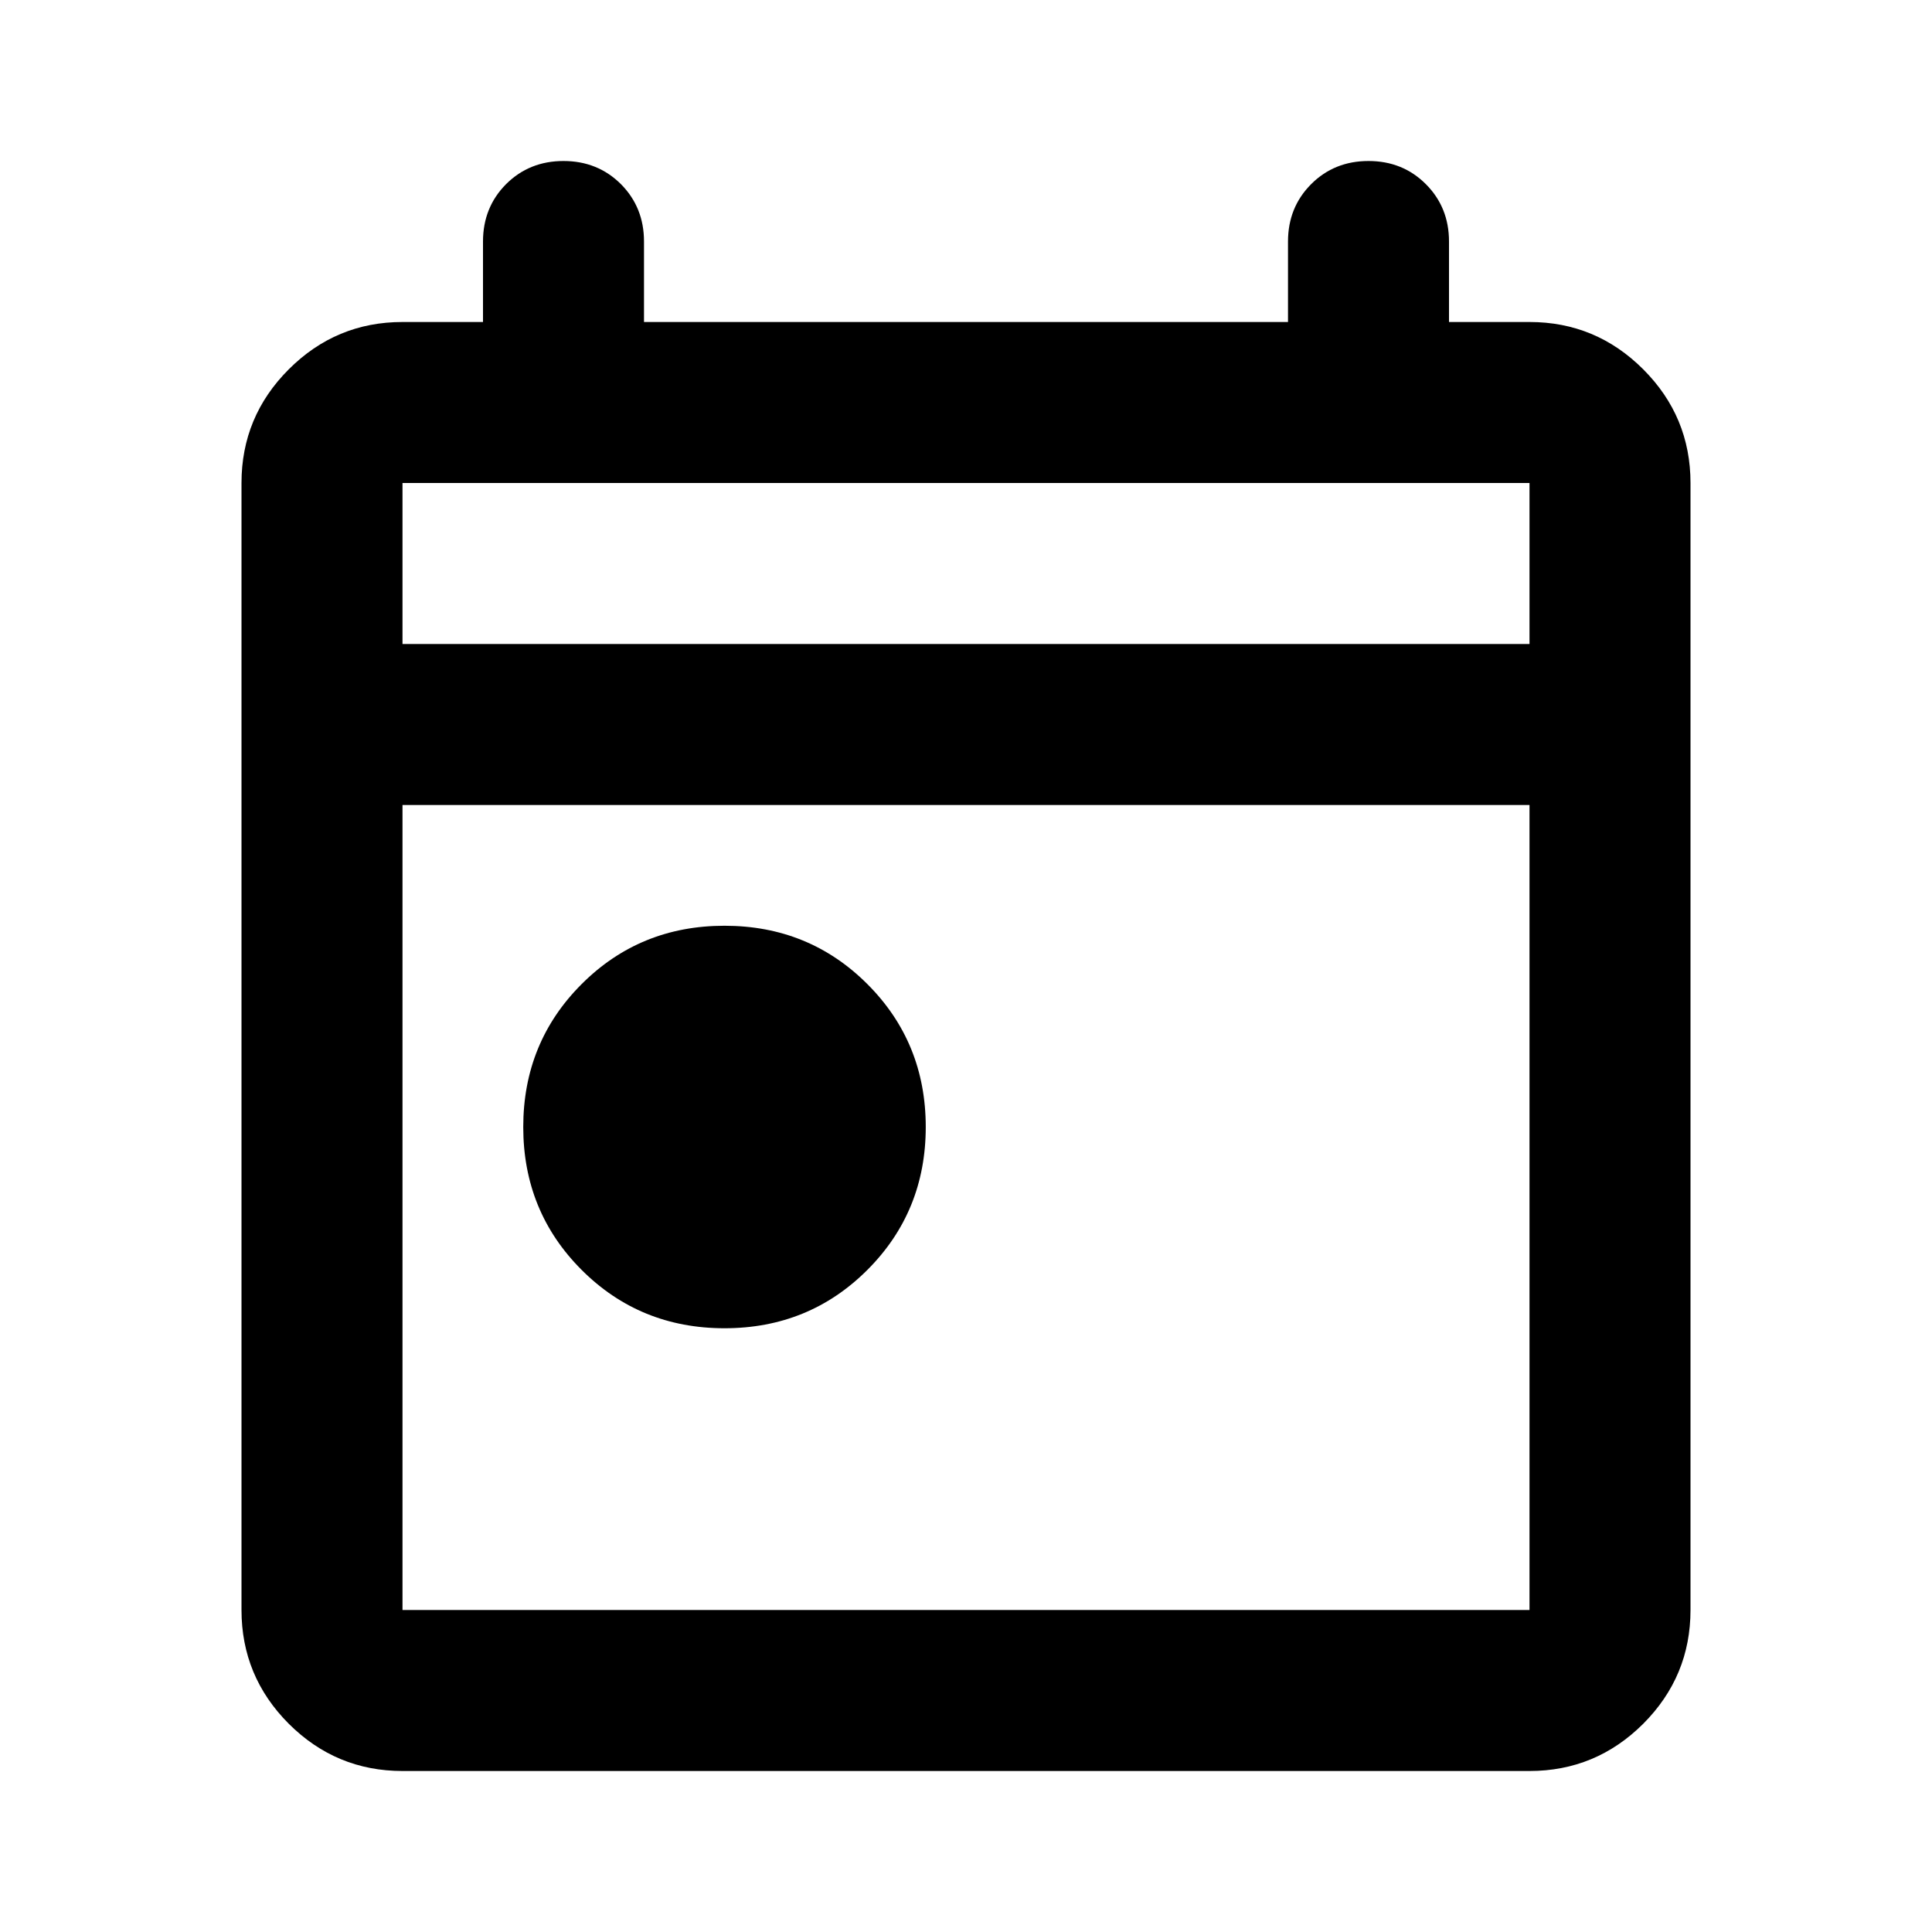
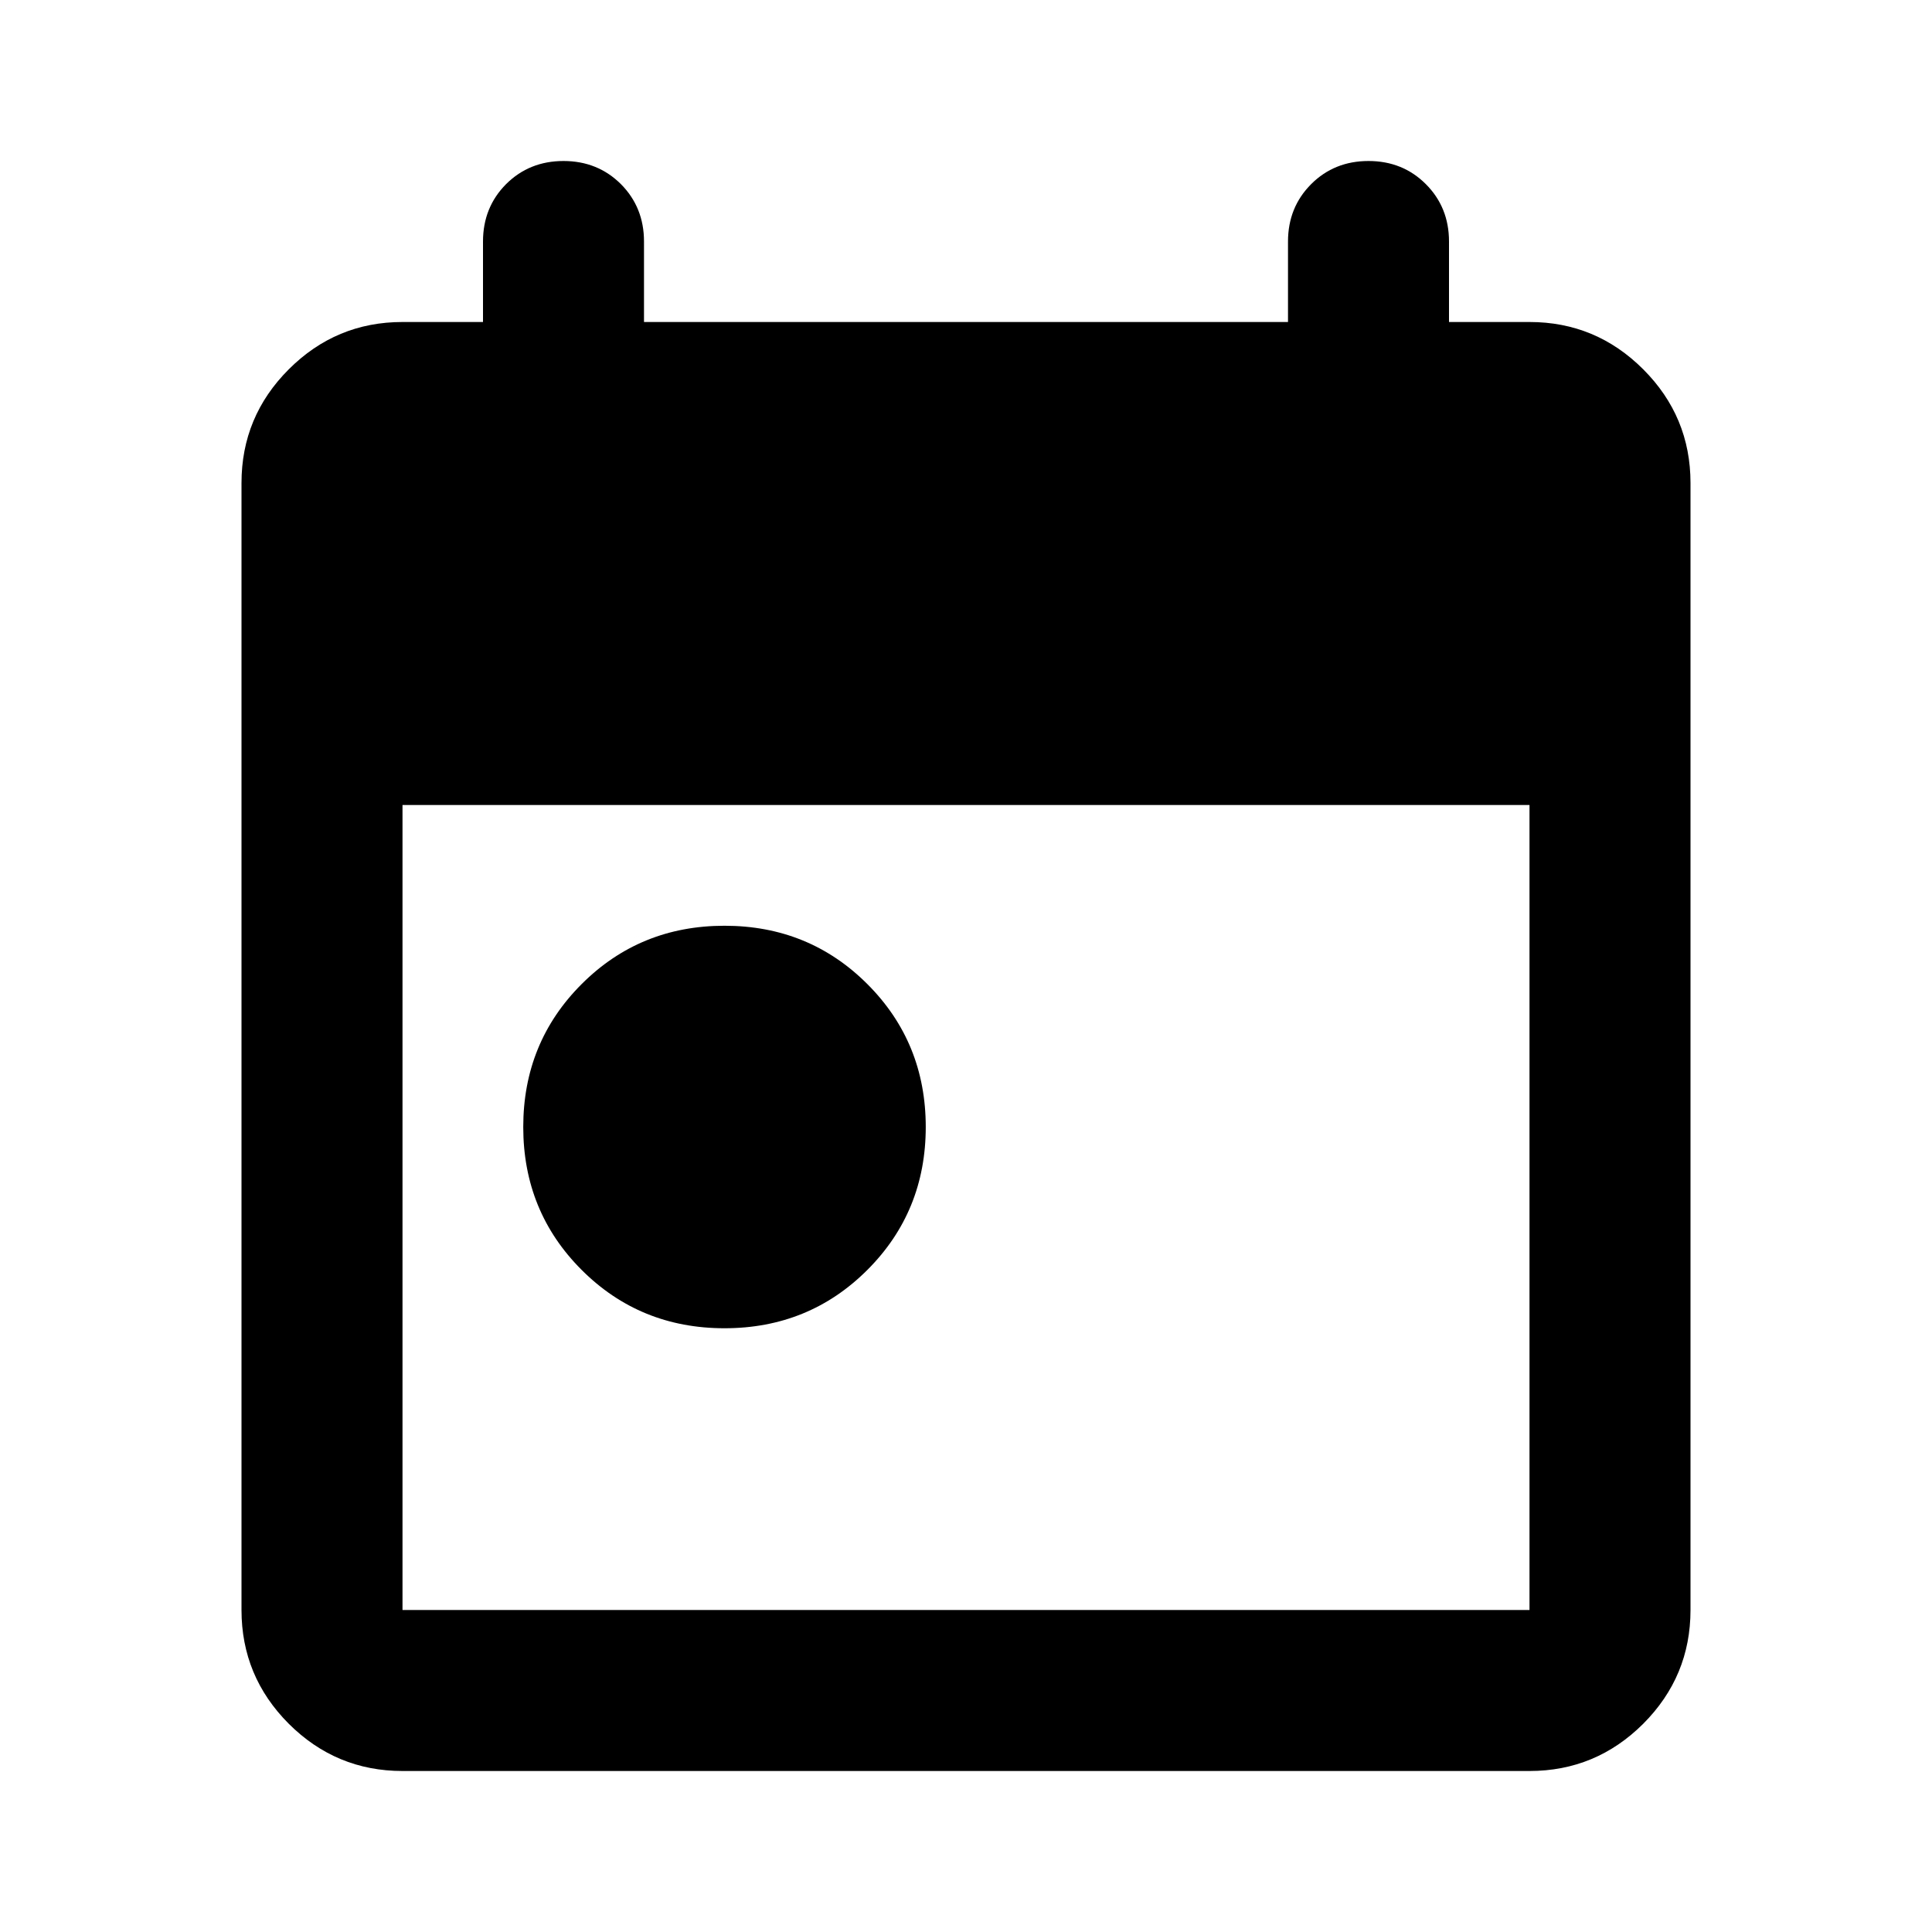
- <svg xmlns="http://www.w3.org/2000/svg" viewBox="0 0 24 24">
-   <path d="M9 16.5C8.3 16.5 7.708 16.258 7.225 15.775C6.742 15.292 6.5 14.7 6.5 14C6.5 13.3 6.742 12.708 7.225 12.225C7.708 11.742 8.3 11.5 9 11.5C9.7 11.5 10.292 11.742 10.775 12.225C11.258 12.708 11.5 13.3 11.5 14C11.5 14.7 11.258 15.292 10.775 15.775C10.292 16.258 9.7 16.5 9 16.5ZM5 22C4.45 22 3.979 21.804 3.587 21.413C3.196 21.021 3 20.55 3 20V6C3 5.45 3.196 4.979 3.587 4.588C3.979 4.196 4.45 4 5 4H6V3C6 2.717 6.096 2.479 6.287 2.287C6.479 2.096 6.717 2 7 2C7.283 2 7.521 2.096 7.713 2.287C7.904 2.479 8 2.717 8 3V4H16V3C16 2.717 16.096 2.479 16.288 2.287C16.479 2.096 16.717 2 17 2C17.283 2 17.521 2.096 17.712 2.287C17.904 2.479 18 2.717 18 3V4H19C19.55 4 20.021 4.196 20.413 4.588C20.804 4.979 21 5.45 21 6V20C21 20.55 20.804 21.021 20.413 21.413C20.021 21.804 19.55 22 19 22H5ZM5 20H19V10H5V20ZM5 8H19V6H5V8Z" fill="inherit" />
+ <svg xmlns="http://www.w3.org/2000/svg" height="24" viewBox="0 0 24 24">
+   <path d="M9 16.5C8.3 16.5 7.708 16.258 7.225 15.775C6.742 15.292 6.5 14.7 6.5 14C6.5 13.3 6.742 12.708 7.225 12.225C7.708 11.742 8.3 11.5 9 11.5C9.7 11.5 10.292 11.742 10.775 12.225C11.258 12.708 11.5 13.3 11.5 14C11.5 14.7 11.258 15.292 10.775 15.775C10.292 16.258 9.7 16.5 9 16.5ZM5 22C4.45 22 3.979 21.804 3.587 21.413C3.196 21.021 3 20.55 3 20V6C3 5.45 3.196 4.979 3.587 4.588C3.979 4.196 4.45 4 5 4H6V3C6 2.717 6.096 2.479 6.287 2.287C6.479 2.096 6.717 2 7 2C7.283 2 7.521 2.096 7.713 2.287C7.904 2.479 8 2.717 8 3V4H16V3C16 2.717 16.096 2.479 16.288 2.287C16.479 2.096 16.717 2 17 2C17.283 2 17.521 2.096 17.712 2.287C17.904 2.479 18 2.717 18 3V4H19C19.55 4 20.021 4.196 20.413 4.588C20.804 4.979 21 5.45 21 6V20C21 20.55 20.804 21.021 20.413 21.413C20.021 21.804 19.55 22 19 22H5ZM5 20H19V10H5V20Z" />
</svg>
